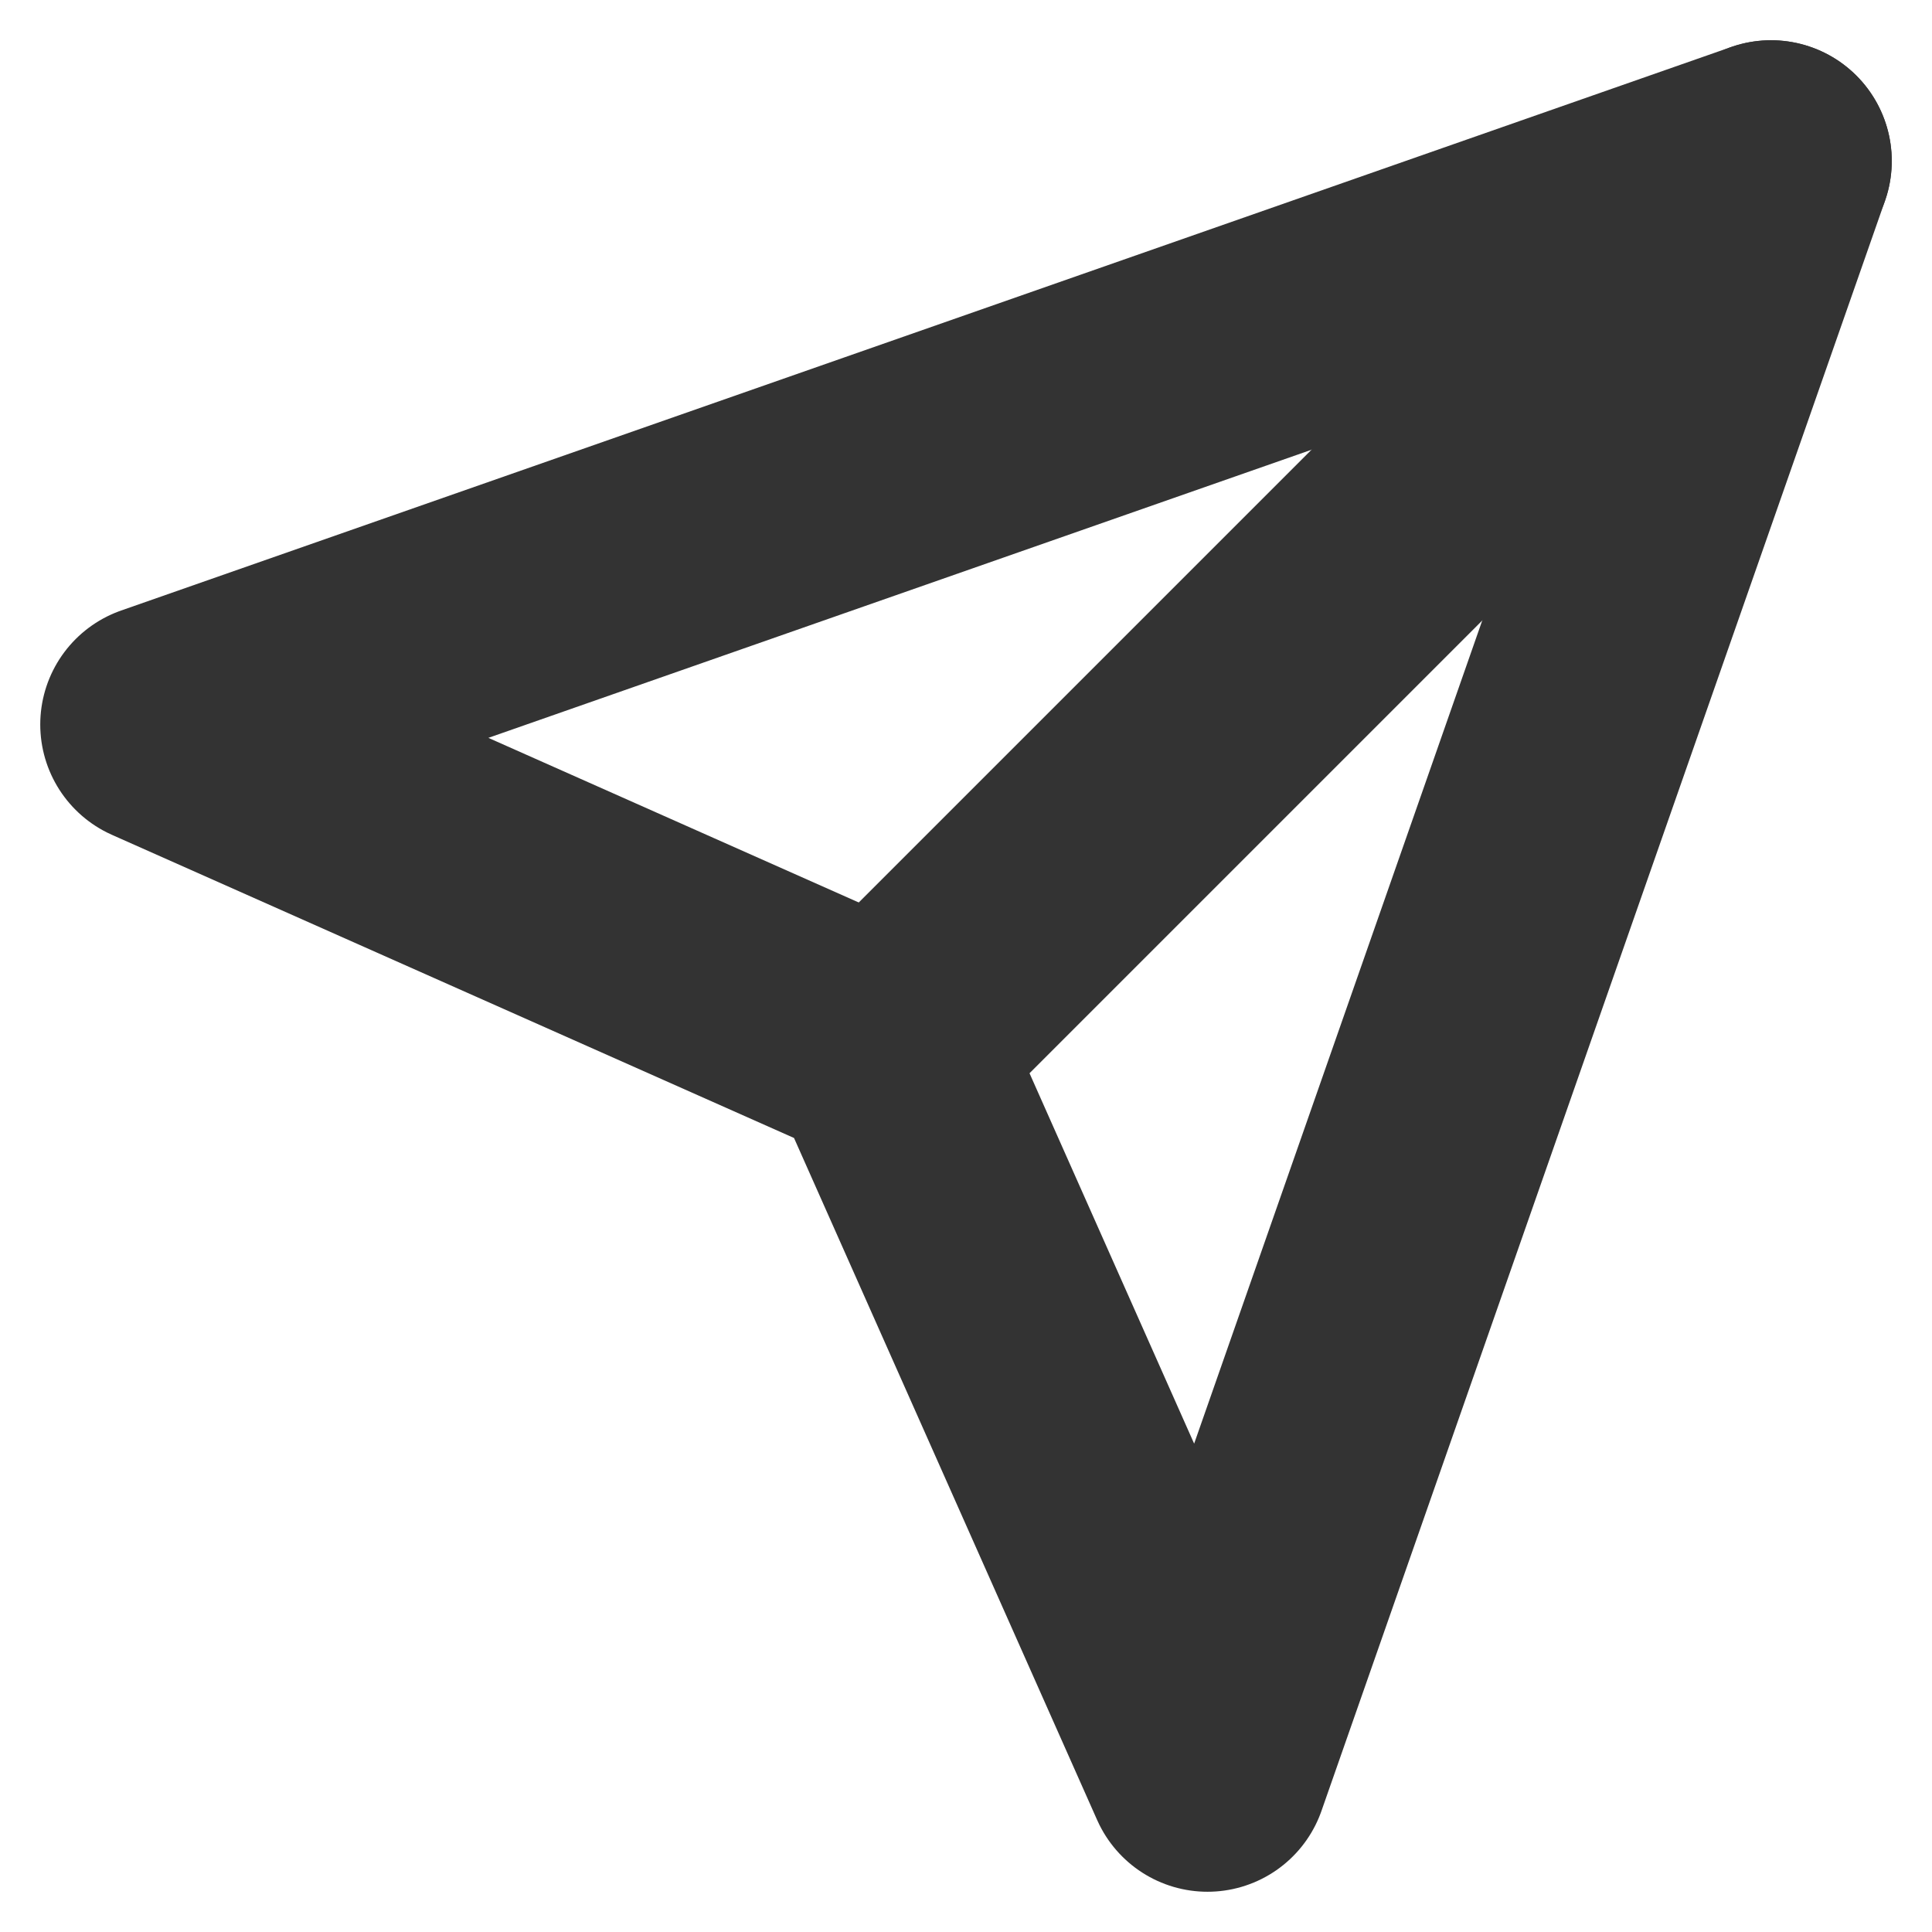
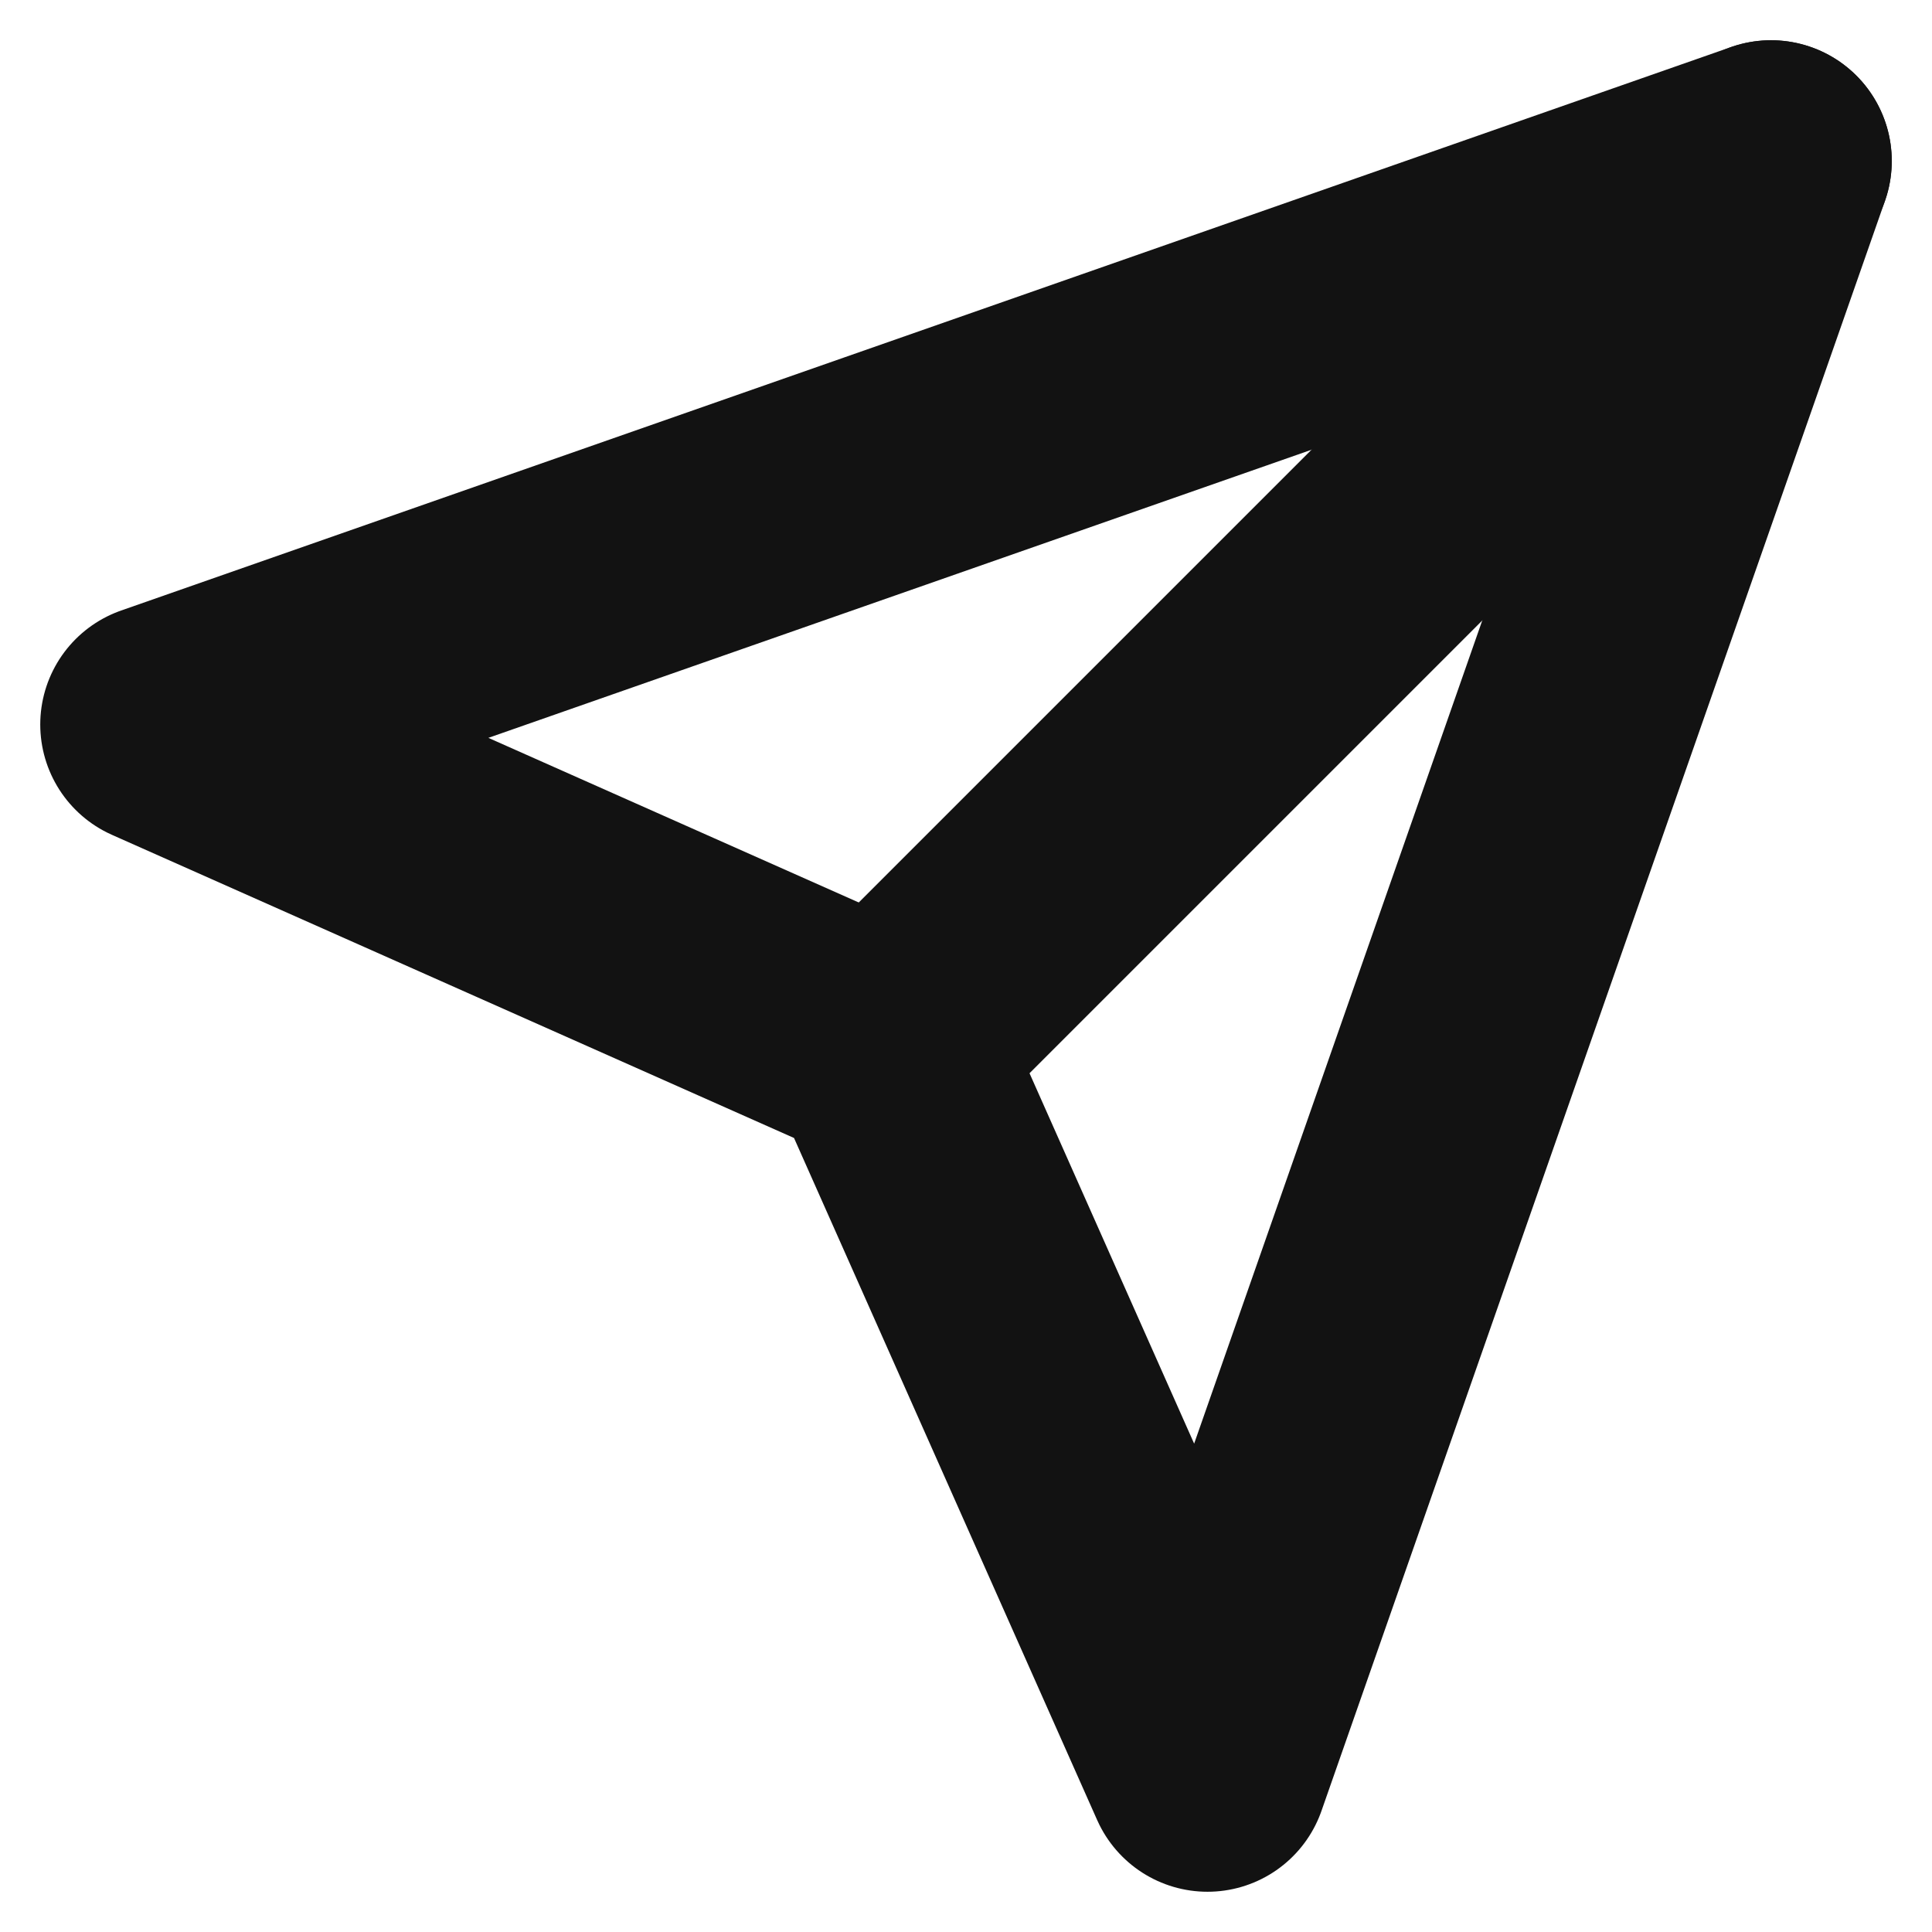
- <svg xmlns="http://www.w3.org/2000/svg" width="100" height="100" viewBox="0 0 24 24" fill="none" stroke="#333333" stroke-width="3" stroke-linecap="round" stroke-linejoin="round" class="feather feather-send">
+ <svg xmlns="http://www.w3.org/2000/svg" width="100" height="100" viewBox="0 0 24 24" fill="none" stroke="#121212" stroke-width="3" stroke-linecap="round" stroke-linejoin="round" class="feather feather-send">
  <line x1="22" y1="2" x2="11" y2="13" />
  <polygon points="22 2 15 22 11 13 2 9 22 2" />
</svg>
